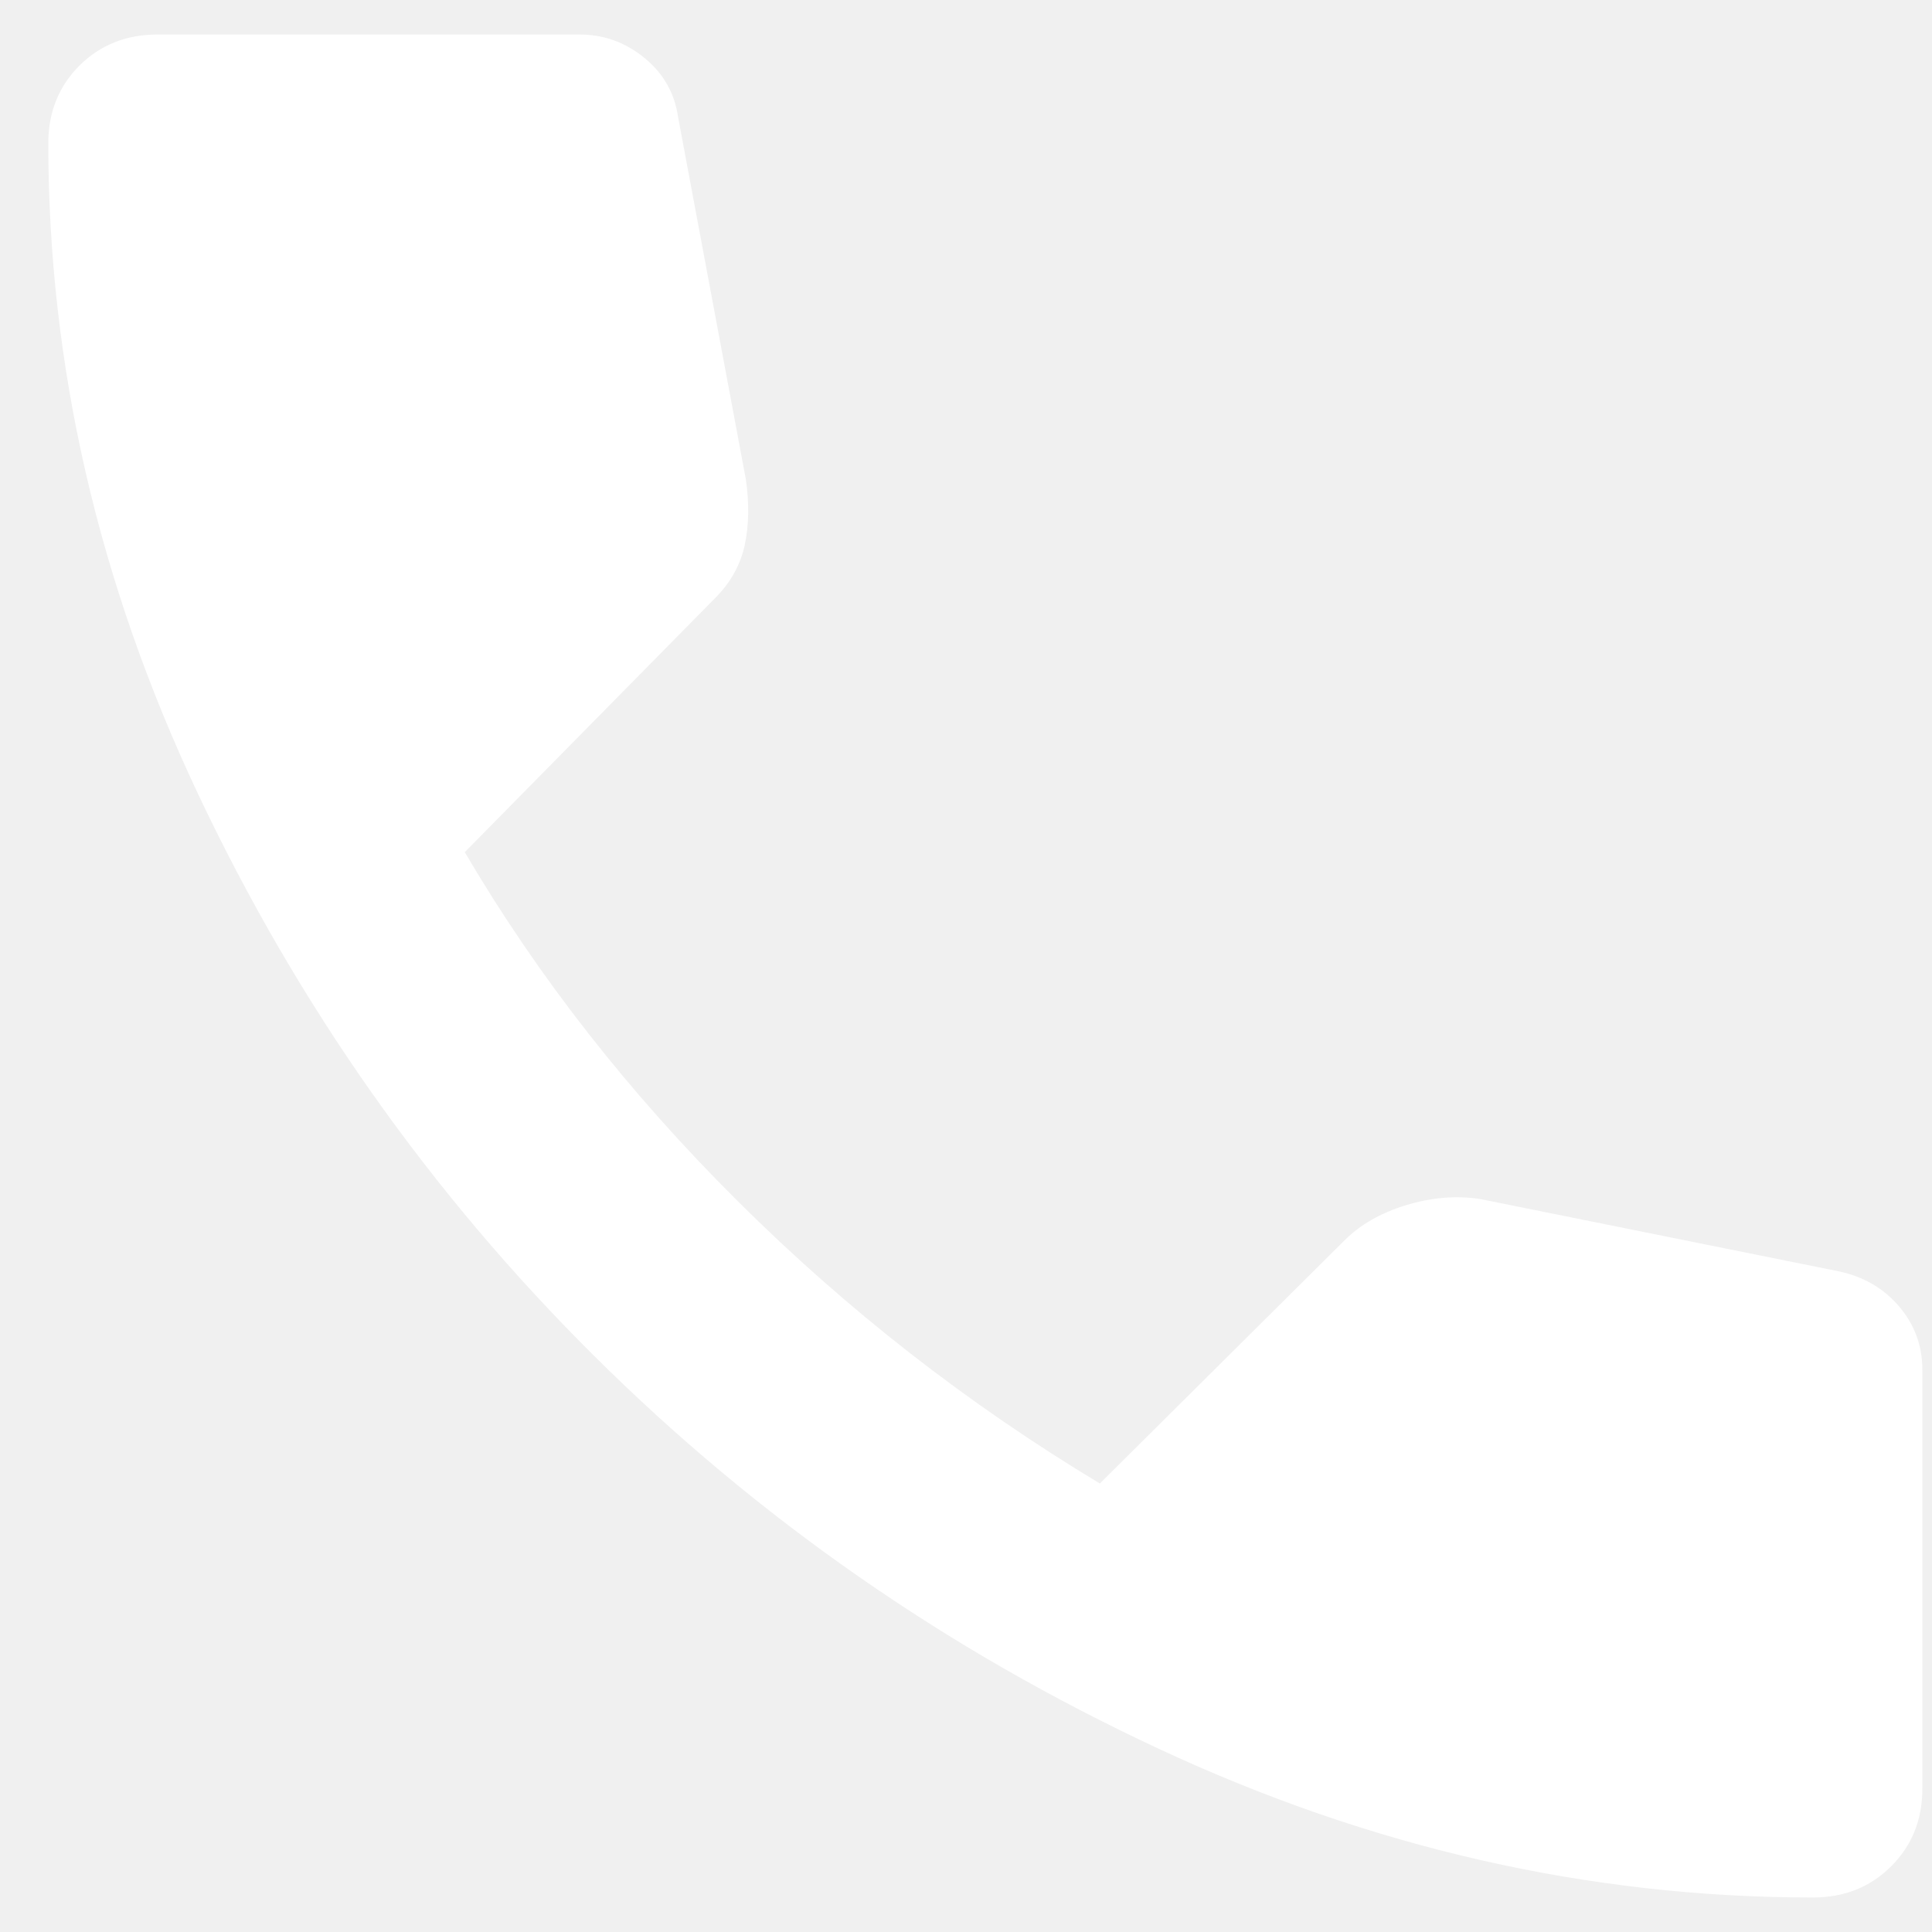
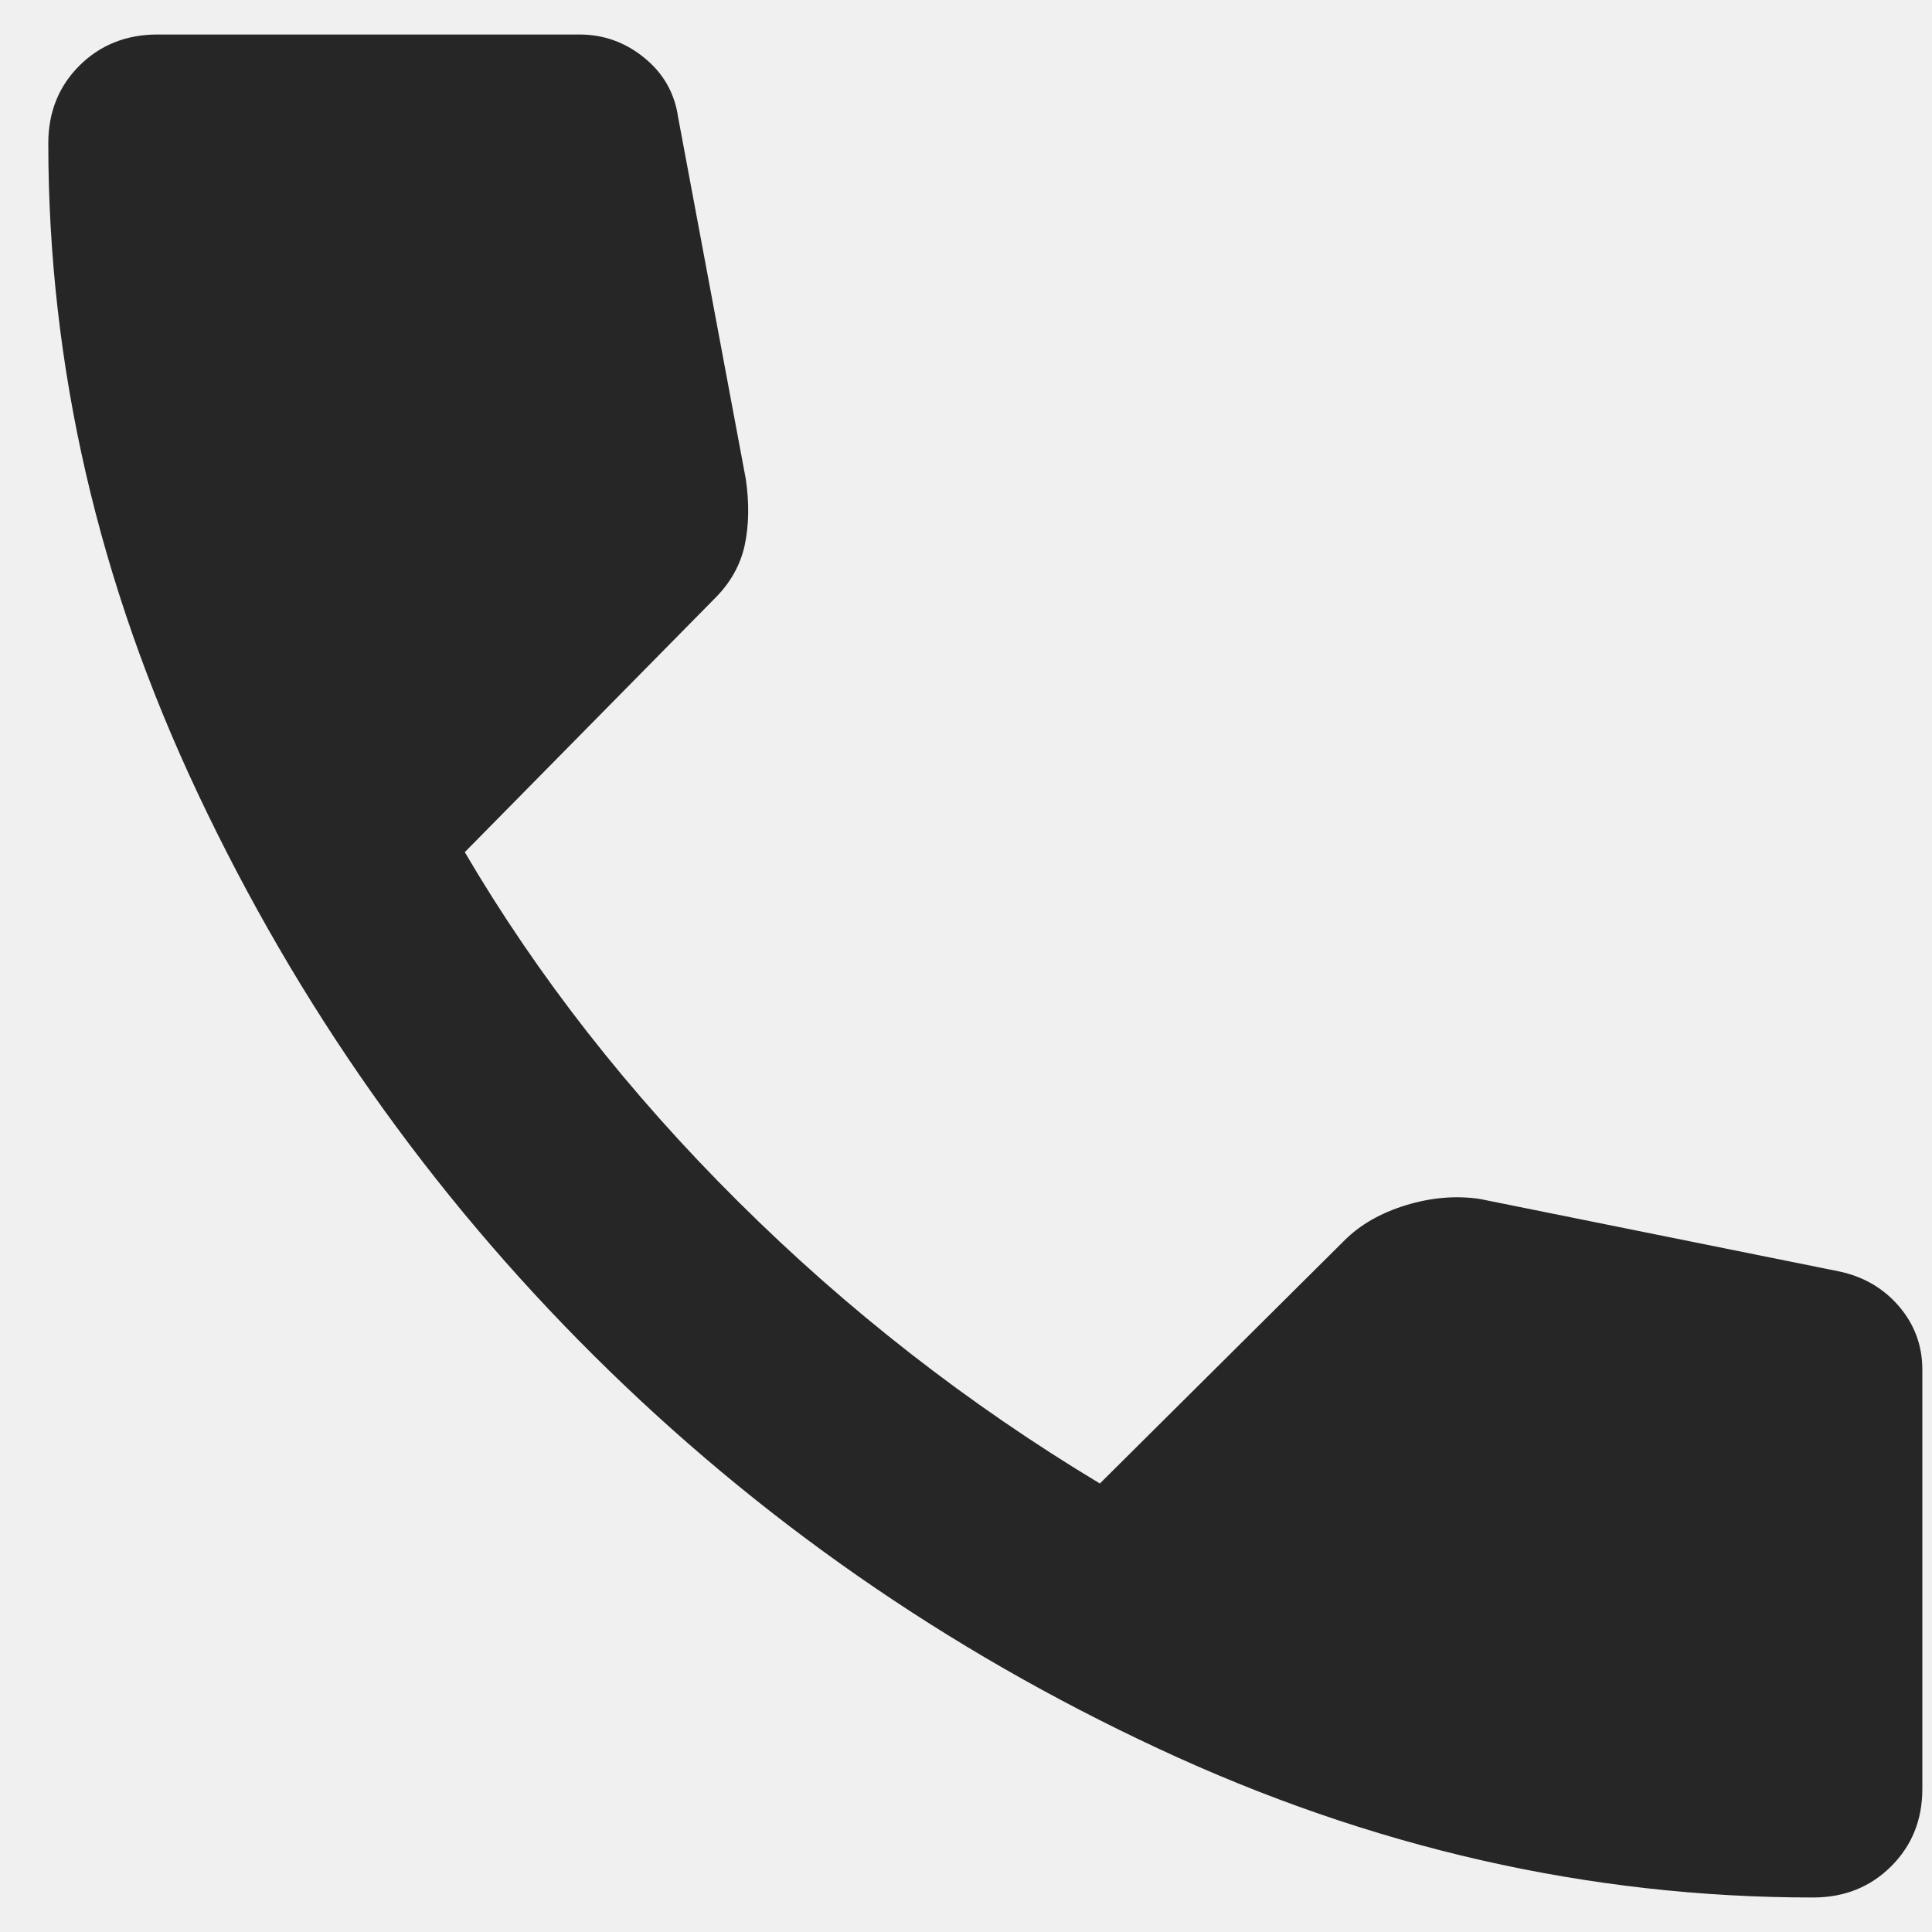
<svg xmlns="http://www.w3.org/2000/svg" width="14" height="14" viewBox="0 0 14 14" fill="none">
-   <path d="M13.137 13.75C11.515 13.75 9.934 13.39 8.394 12.671C6.854 11.953 5.49 11.003 4.302 9.822C3.113 8.64 2.158 7.284 1.435 5.753C0.712 4.222 0.35 2.65 0.35 1.038C0.35 0.812 0.426 0.625 0.576 0.475C0.727 0.325 0.916 0.25 1.142 0.25H4.198C4.374 0.25 4.531 0.306 4.669 0.419C4.807 0.531 4.889 0.675 4.914 0.85L5.405 3.475C5.43 3.65 5.427 3.809 5.396 3.953C5.364 4.097 5.292 4.225 5.178 4.338L3.368 6.175C3.896 7.075 4.556 7.919 5.348 8.706C6.14 9.494 7.014 10.175 7.97 10.75L9.743 8.988C9.856 8.875 10.004 8.79 10.186 8.734C10.368 8.678 10.547 8.662 10.723 8.688L13.326 9.213C13.502 9.25 13.647 9.334 13.76 9.465C13.873 9.597 13.93 9.75 13.93 9.925V12.963C13.93 13.188 13.854 13.375 13.703 13.525C13.552 13.675 13.364 13.75 13.137 13.75Z" fill="white" />
+   <path d="M13.137 13.75C11.515 13.75 9.934 13.39 8.394 12.671C6.854 11.953 5.49 11.003 4.302 9.822C3.113 8.64 2.158 7.284 1.435 5.753C0.712 4.222 0.35 2.65 0.35 1.038C0.35 0.812 0.426 0.625 0.576 0.475C0.727 0.325 0.916 0.25 1.142 0.25H4.198C4.374 0.25 4.531 0.306 4.669 0.419C4.807 0.531 4.889 0.675 4.914 0.85L5.405 3.475C5.43 3.65 5.427 3.809 5.396 3.953C5.364 4.097 5.292 4.225 5.178 4.338L3.368 6.175C3.896 7.075 4.556 7.919 5.348 8.706C6.14 9.494 7.014 10.175 7.97 10.75L9.743 8.988C9.856 8.875 10.004 8.79 10.186 8.734C10.368 8.678 10.547 8.662 10.723 8.688L13.326 9.213C13.502 9.25 13.647 9.334 13.76 9.465C13.873 9.597 13.93 9.75 13.93 9.925V12.963C13.93 13.188 13.854 13.375 13.703 13.525C13.552 13.675 13.364 13.75 13.137 13.75Z" fill="#262626" />
</svg>
